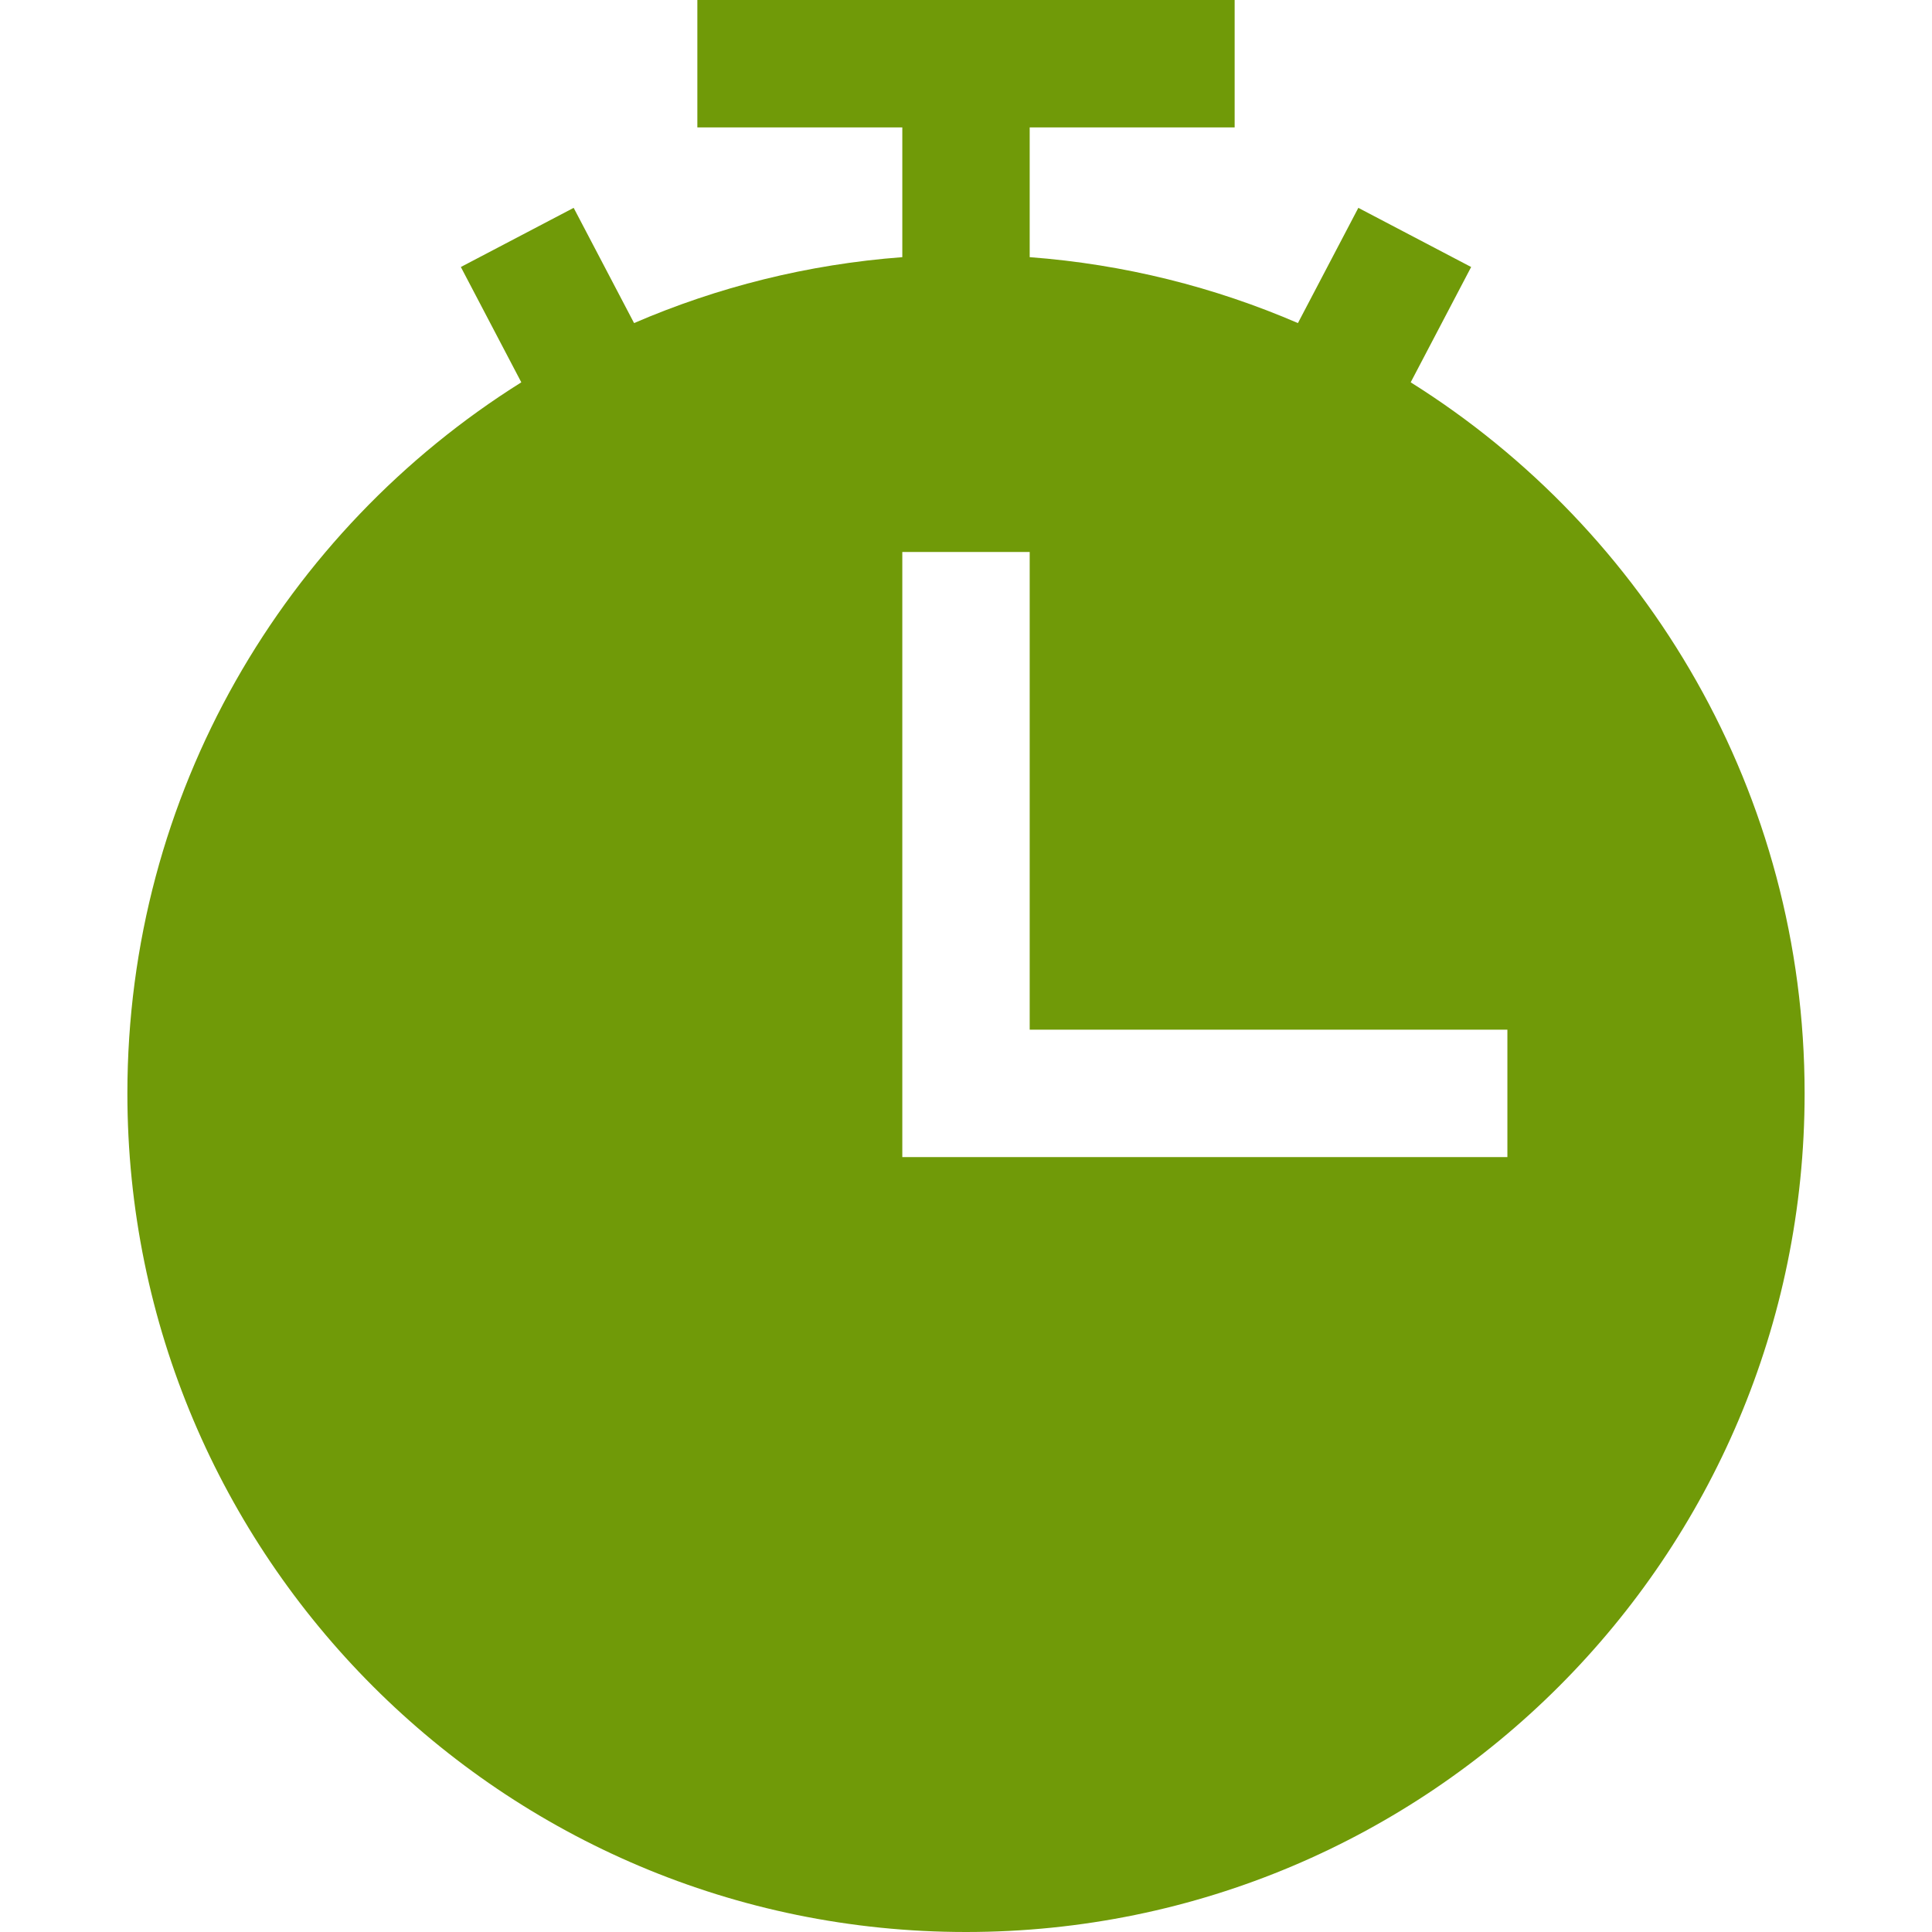
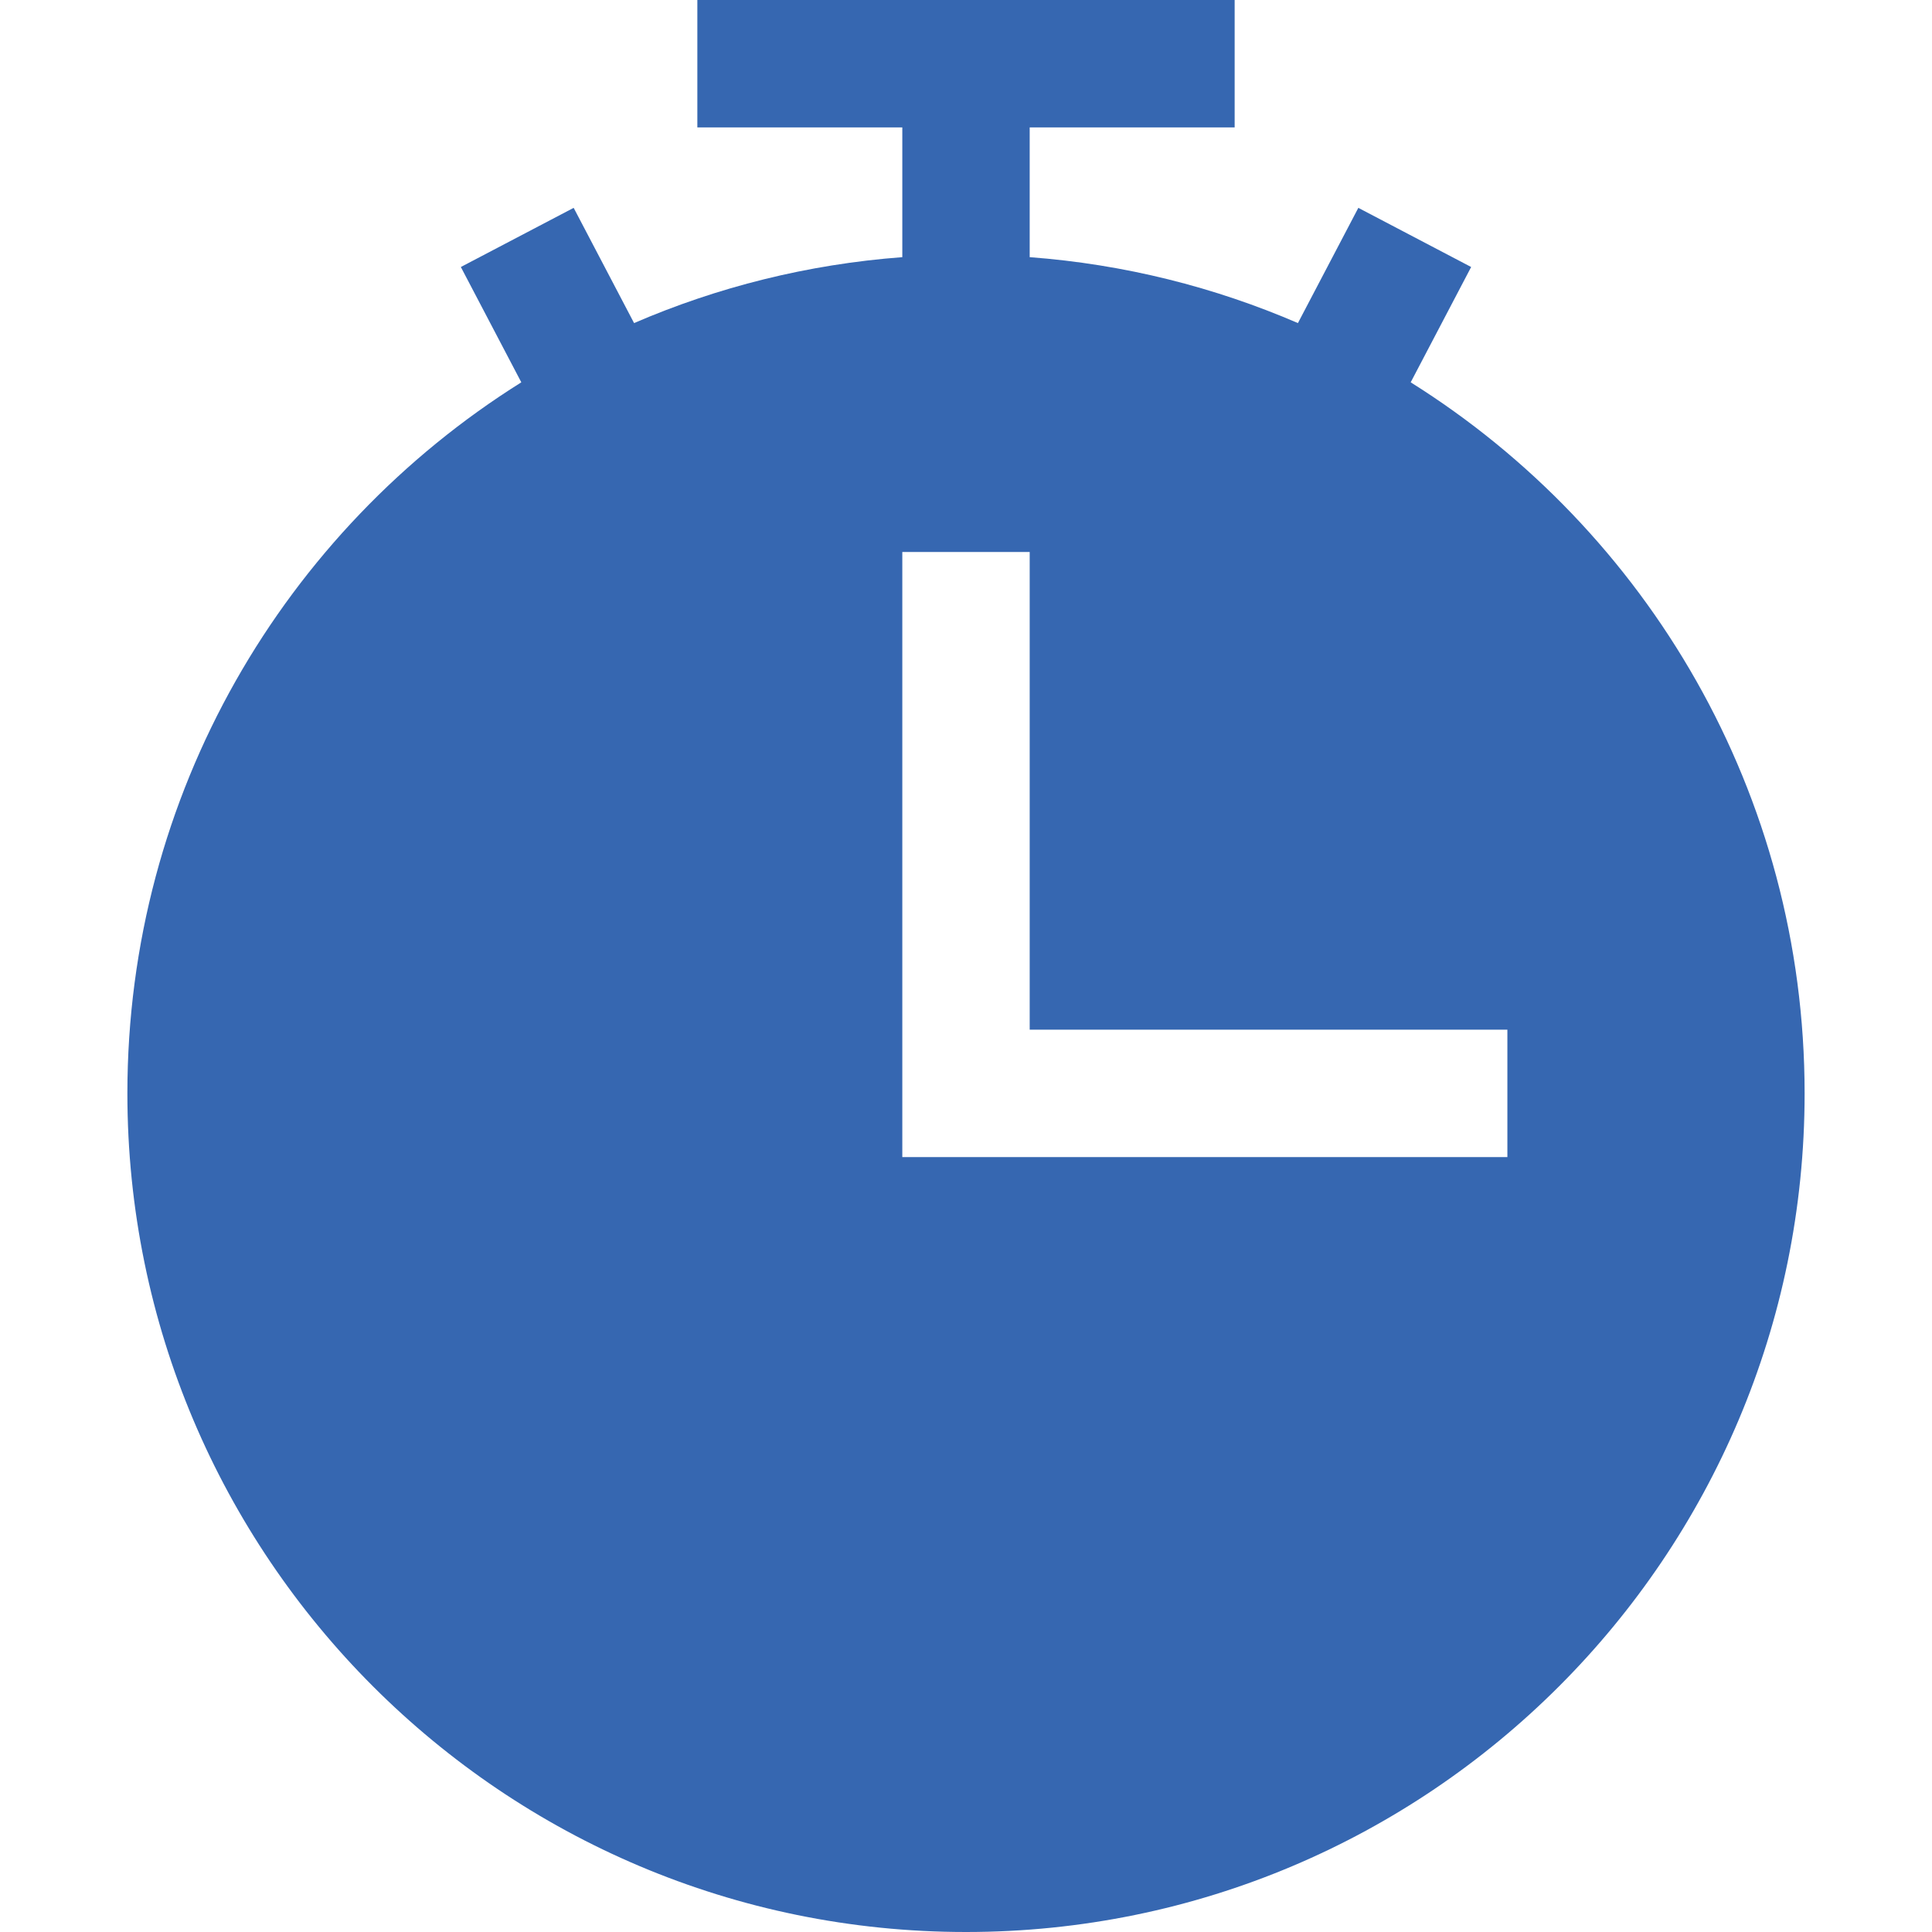
- <svg xmlns="http://www.w3.org/2000/svg" fill="#709a08" height="800px" width="800px" version="1.1" id="Layer_1" viewBox="0 0 455.00 455.00" xml:space="preserve" stroke="#709a08" stroke-width="0.005">
+ <svg xmlns="http://www.w3.org/2000/svg" fill="#3667b1" height="800px" width="800px" version="1.1" id="Layer_1" viewBox="0 0 455.00 455.00" xml:space="preserve" stroke="#3667b1" stroke-width="0.005">
  <g id="SVGRepo_bgCarrier" stroke-width="0" />
  <g id="SVGRepo_tracerCarrier" stroke-linecap="round" stroke-linejoin="round" />
  <g id="SVGRepo_iconCarrier">
    <path d="M332.229,90.04l14.238-27.159l-26.57-13.93L305.67,76.087c-19.618-8.465-40.875-13.849-63.17-15.523V30h48.269V0H164.231v30 H212.5v30.563c-22.295,1.674-43.553,7.059-63.171,15.523L135.103,48.95l-26.57,13.93l14.239,27.16 C67.055,124.958,30,186.897,30,257.5C30,366.576,118.424,455,227.5,455S425,366.576,425,257.5 C425,186.896,387.944,124.958,332.229,90.04z M355,272.5H212.5V130h30v112.5H355V272.5z" />
  </g>
</svg>
